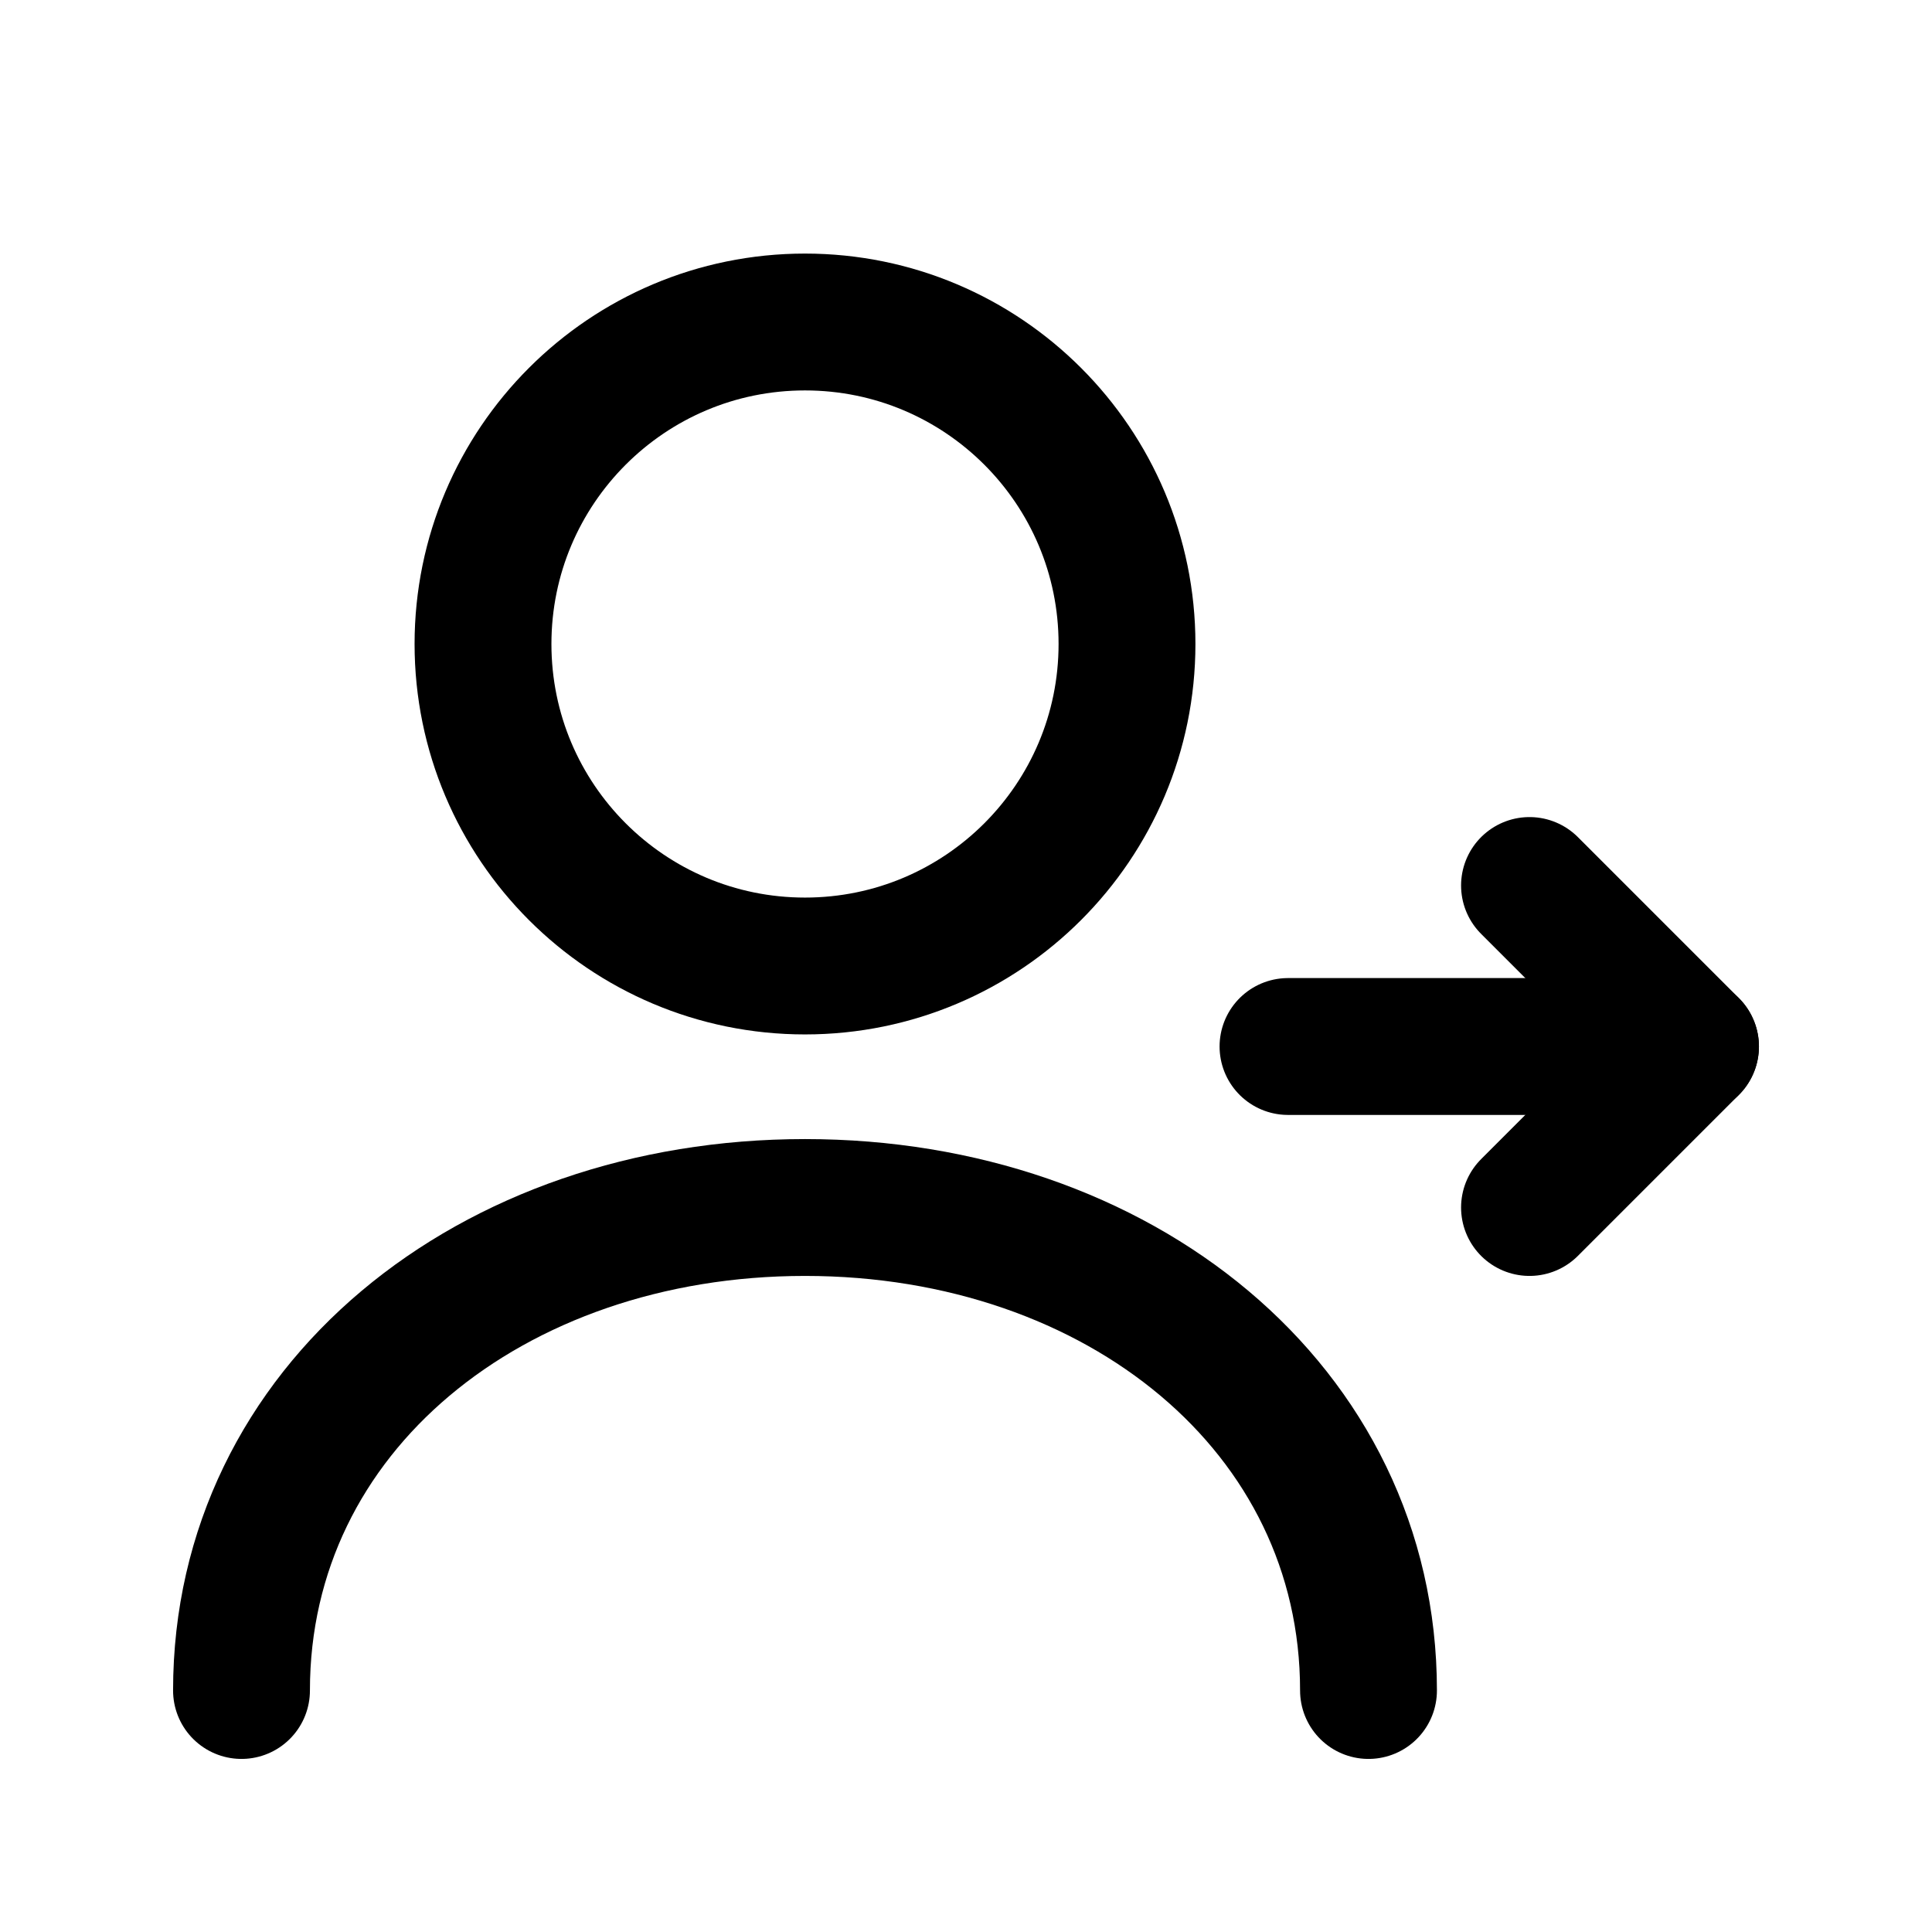
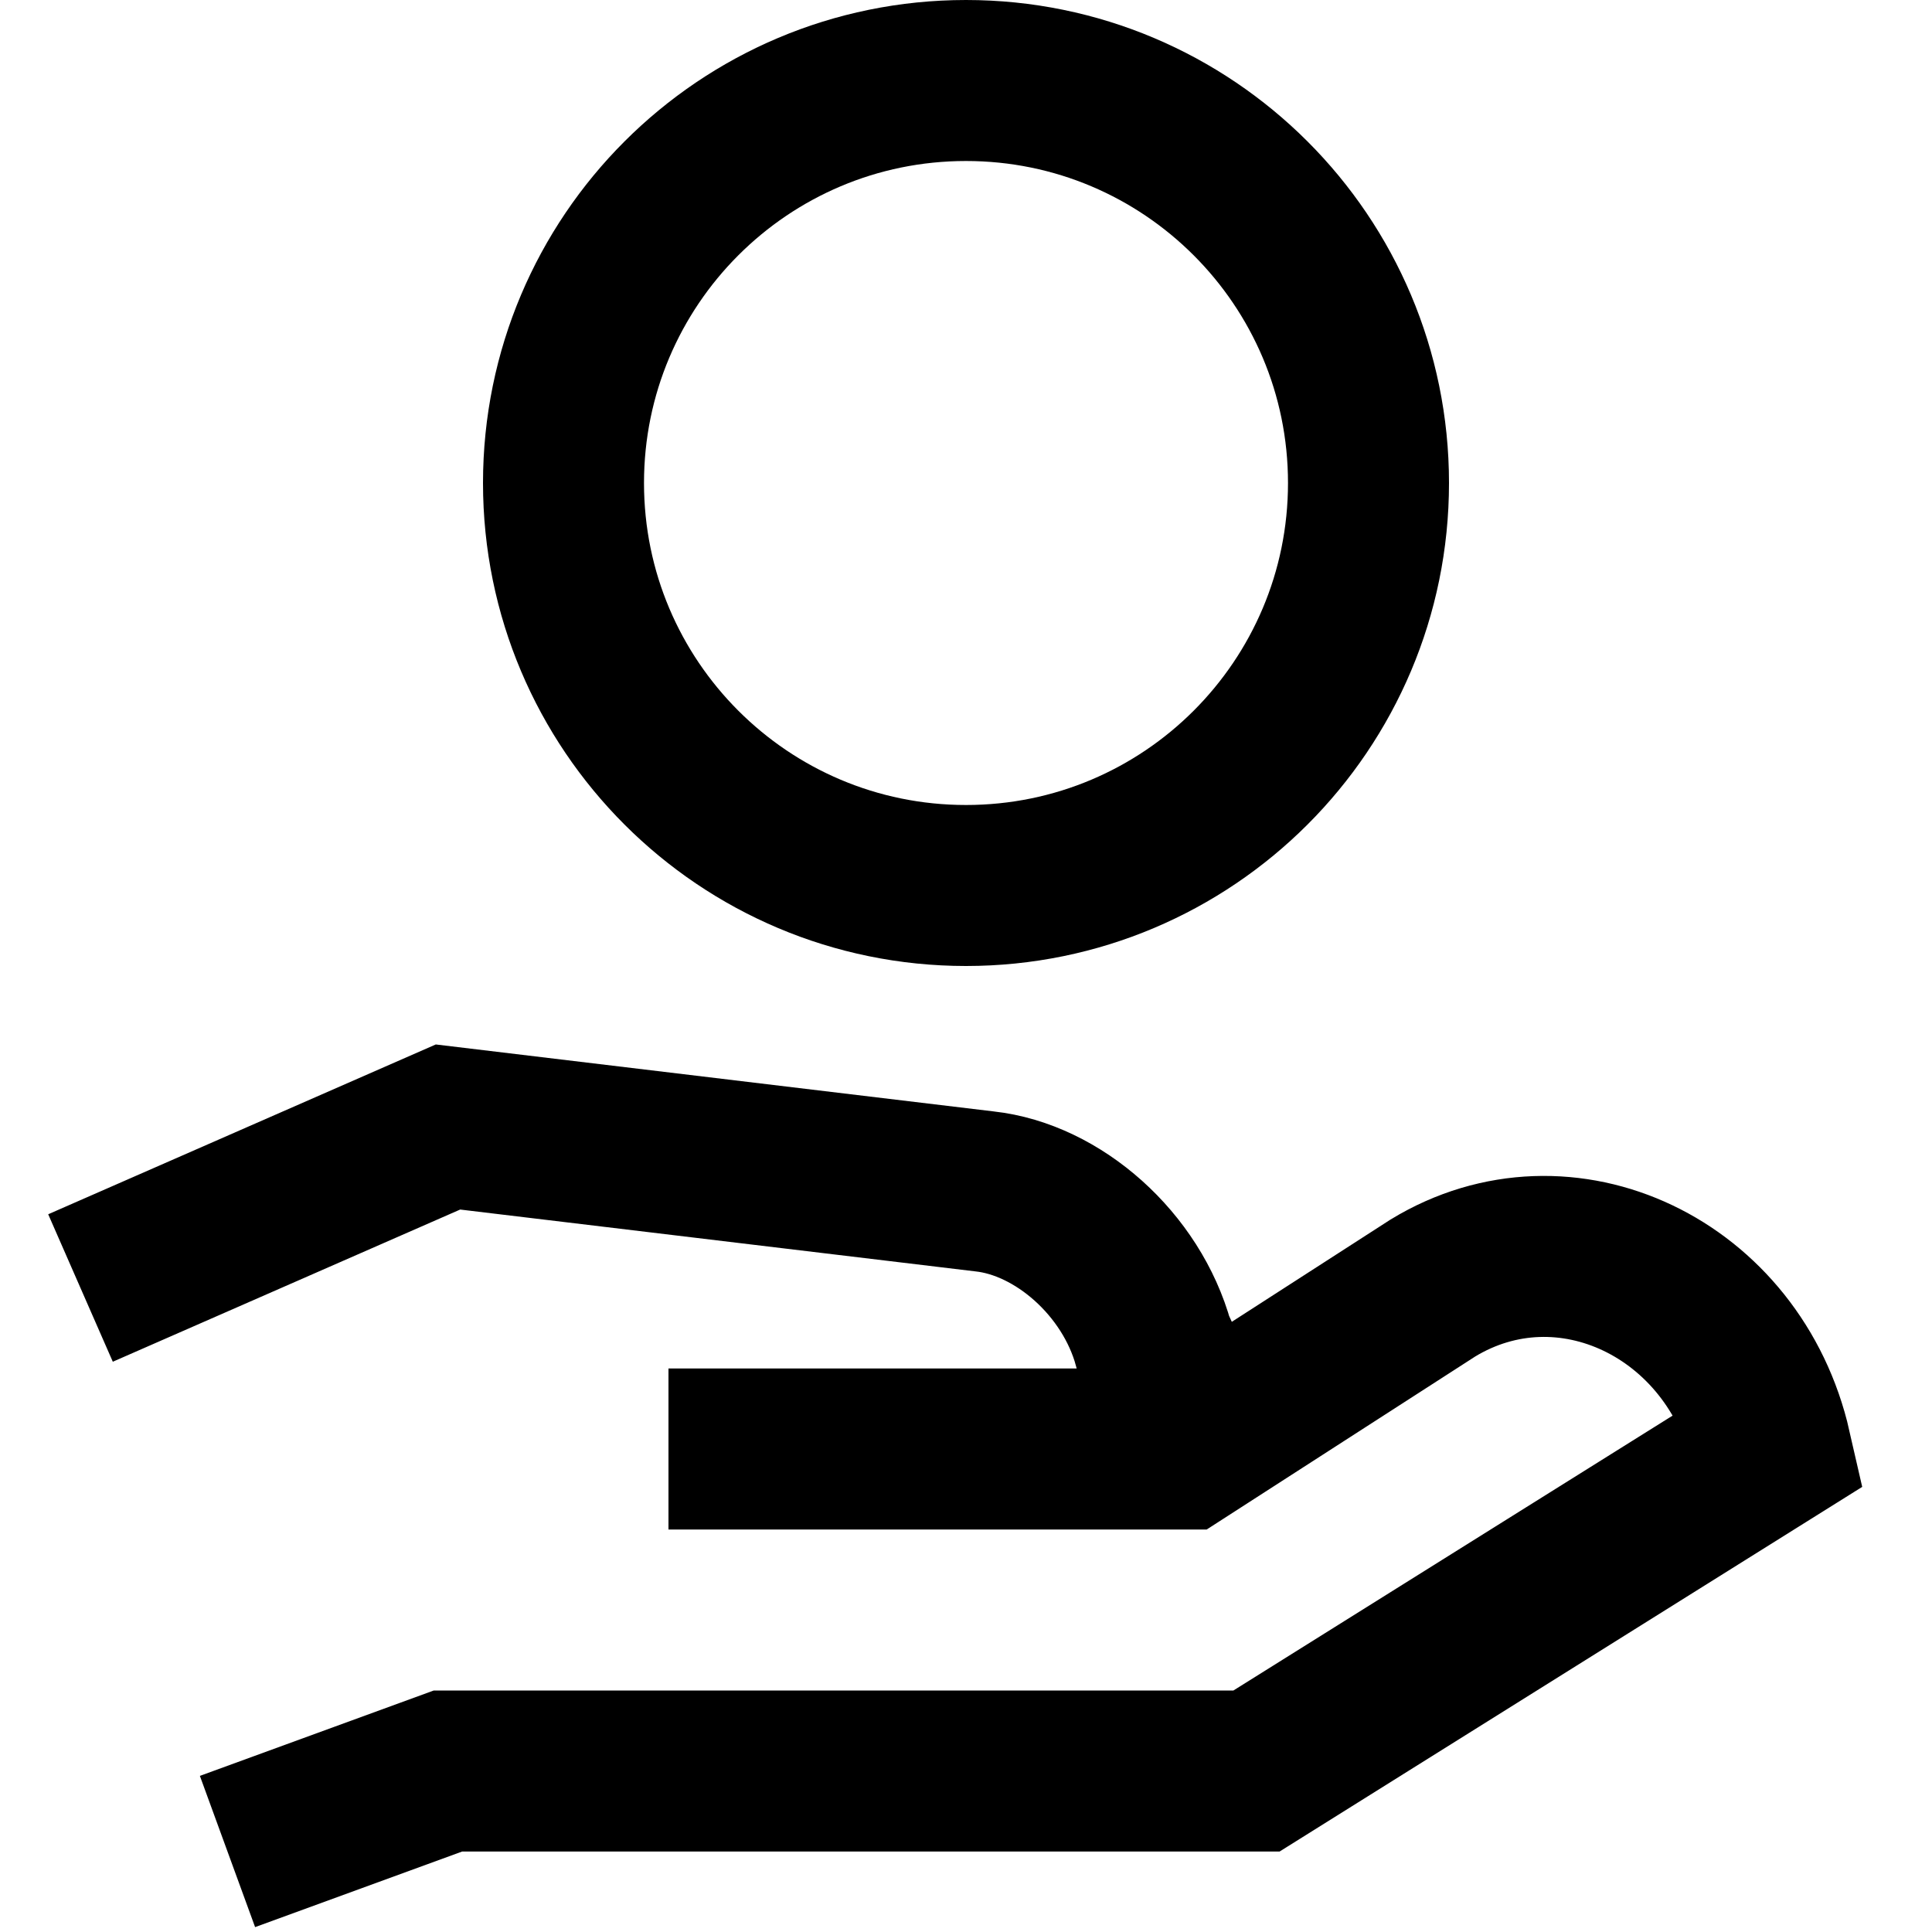
- <svg xmlns="http://www.w3.org/2000/svg" viewBox="0 0 24 24" fill="none" stroke="currentColor" stroke-width="1.7" stroke-linecap="round" stroke-linejoin="round">
-   <circle cx="10" cy="8" r="4" />
-   <path d="M3 21c0-3.5 3.1-6 7-6s7 2.5 7 6" />
-   <path d="M16 13l5 0" />
-   <path d="M19 11l2 2-2 2" />
+ <svg xmlns="http://www.w3.org/2000/svg" width="24" height="24" viewBox="0 0 24 24" fill="none">
+   <path d="M2.826 23L5.565 22H15.609L22 18C21.544 16 19.444 15 17.8 16L14.696 18H8.304H13.691C14.148 18 14.513 17.5 14.422 16.9L14.33 16.7C14.056 15.7 13.143 14.9 12.23 14.8L5.565 14L1 16" stroke="currentColor" stroke-width="2" stroke-miterlimit="10" />
+   <circle cx="12" cy="6" r="5" stroke="currentColor" stroke-width="2" stroke-miterlimit="10" />
</svg>
